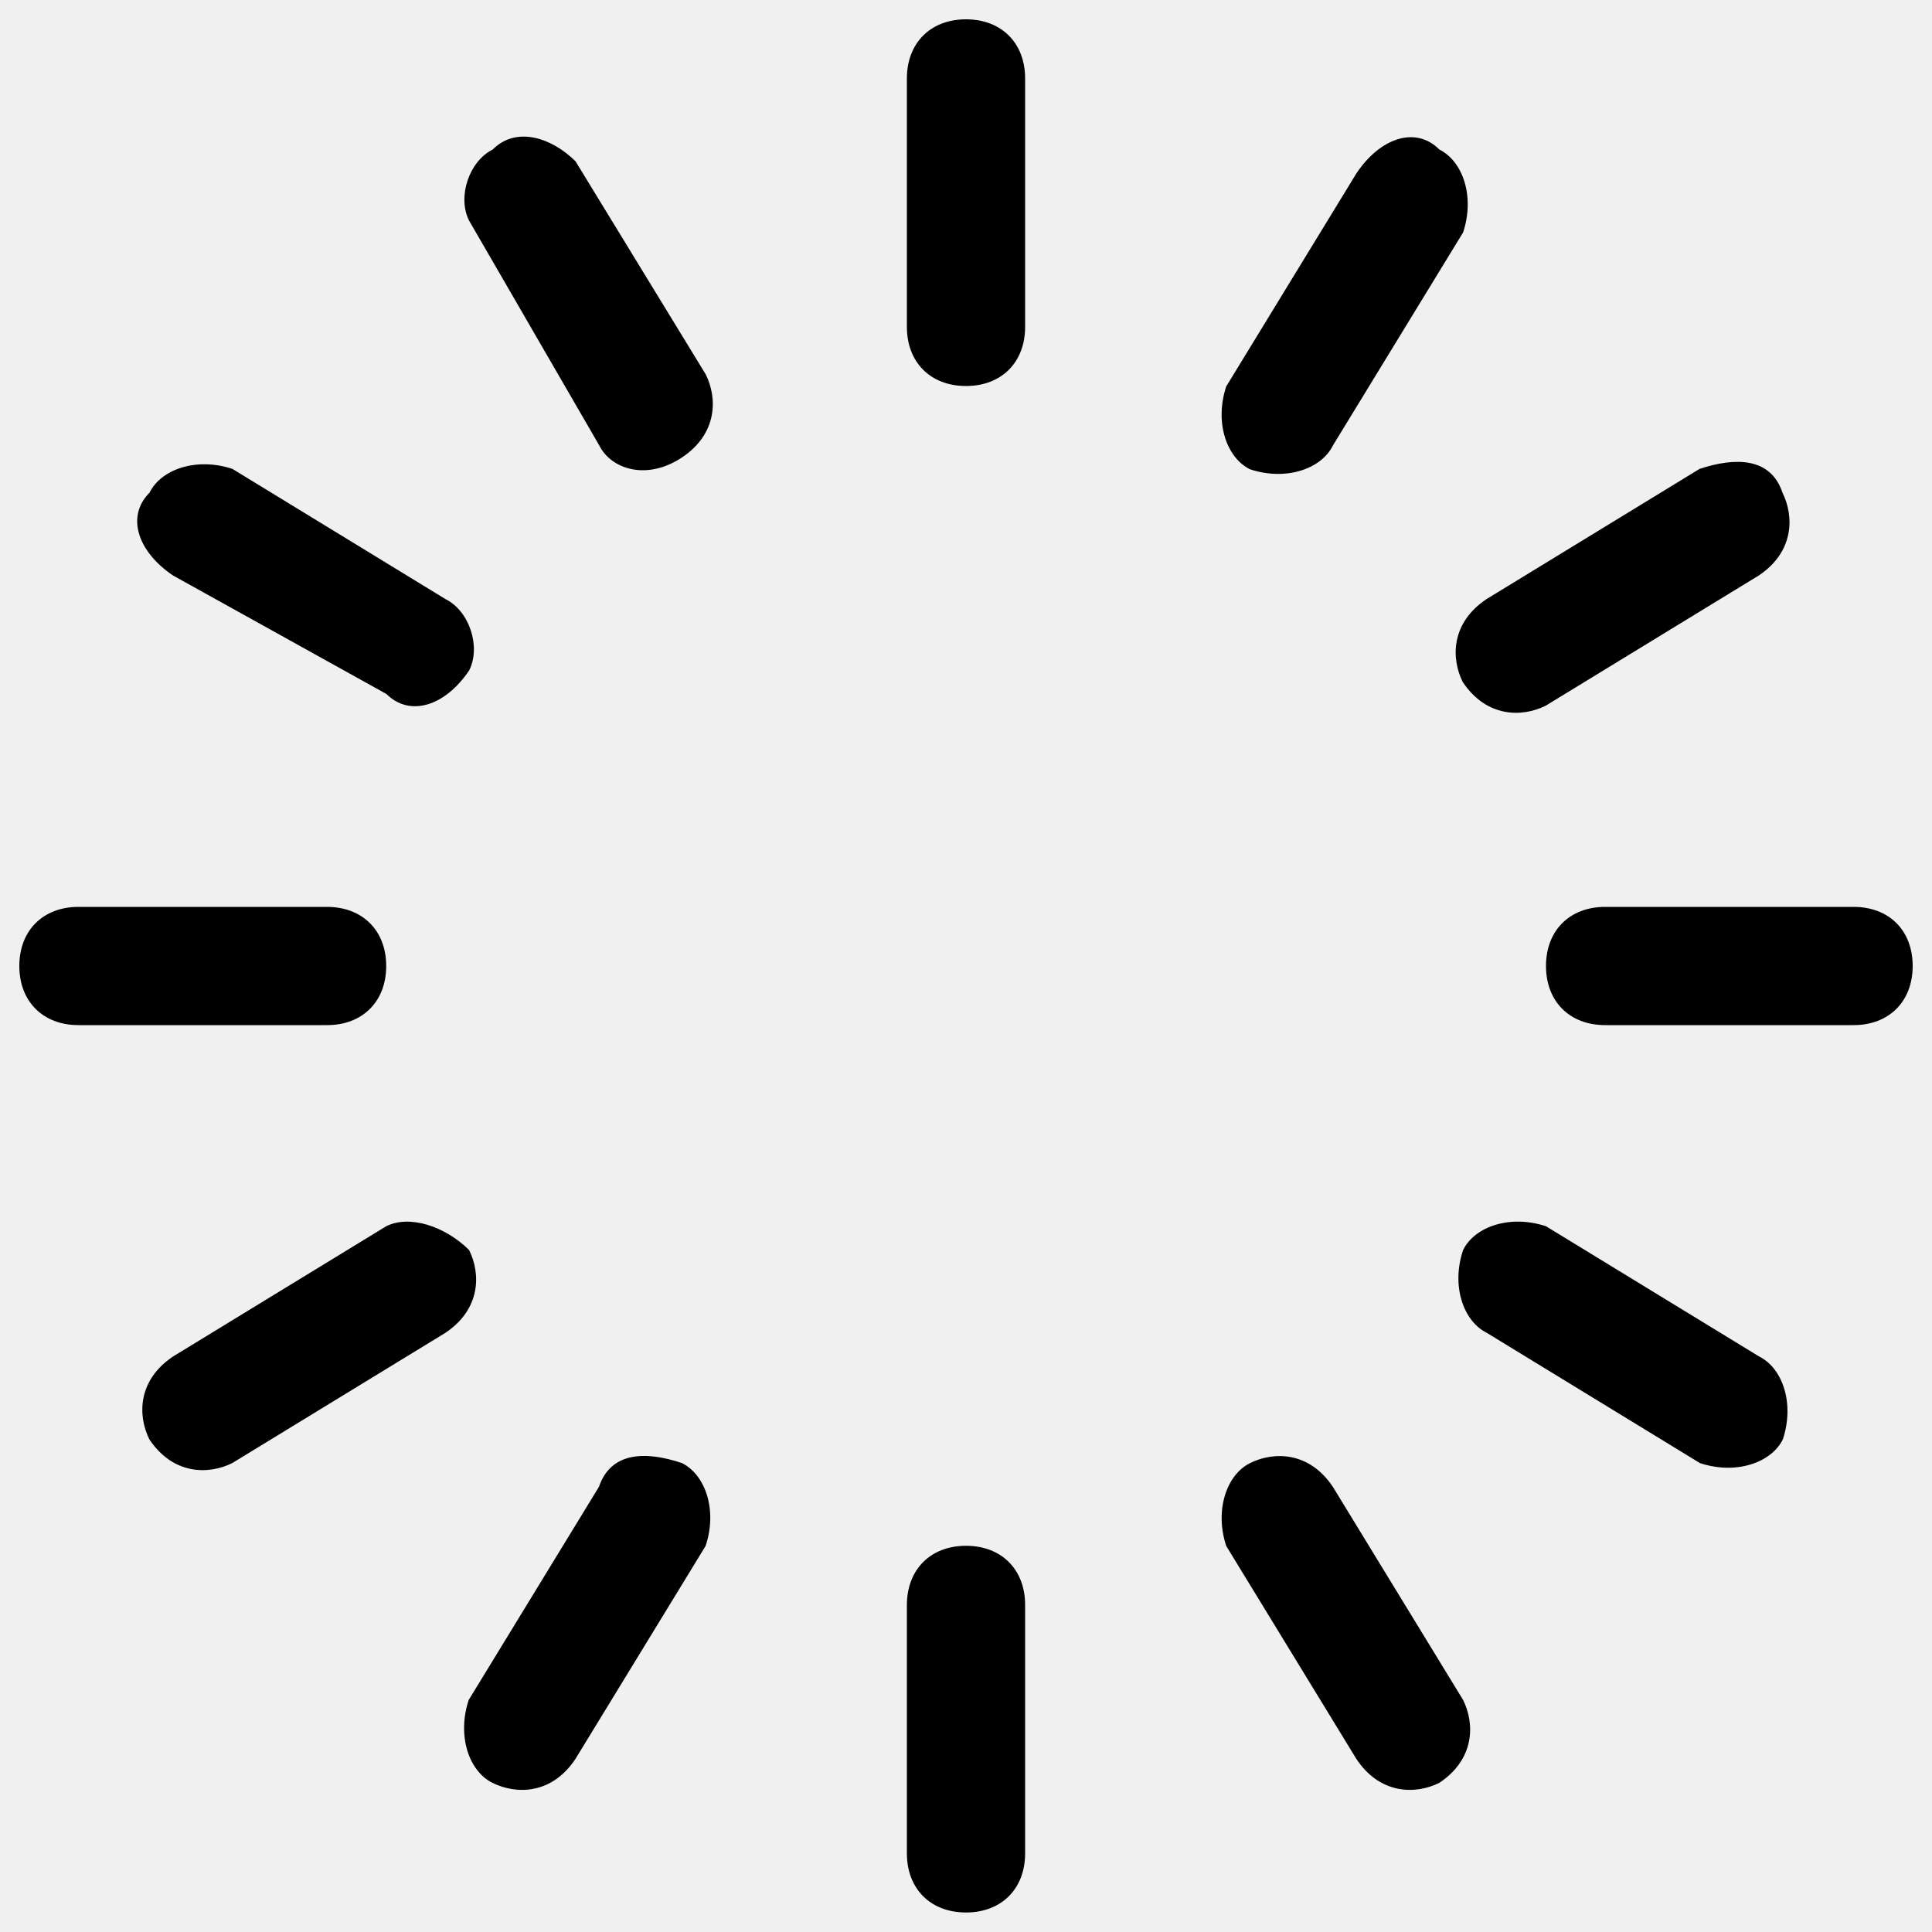
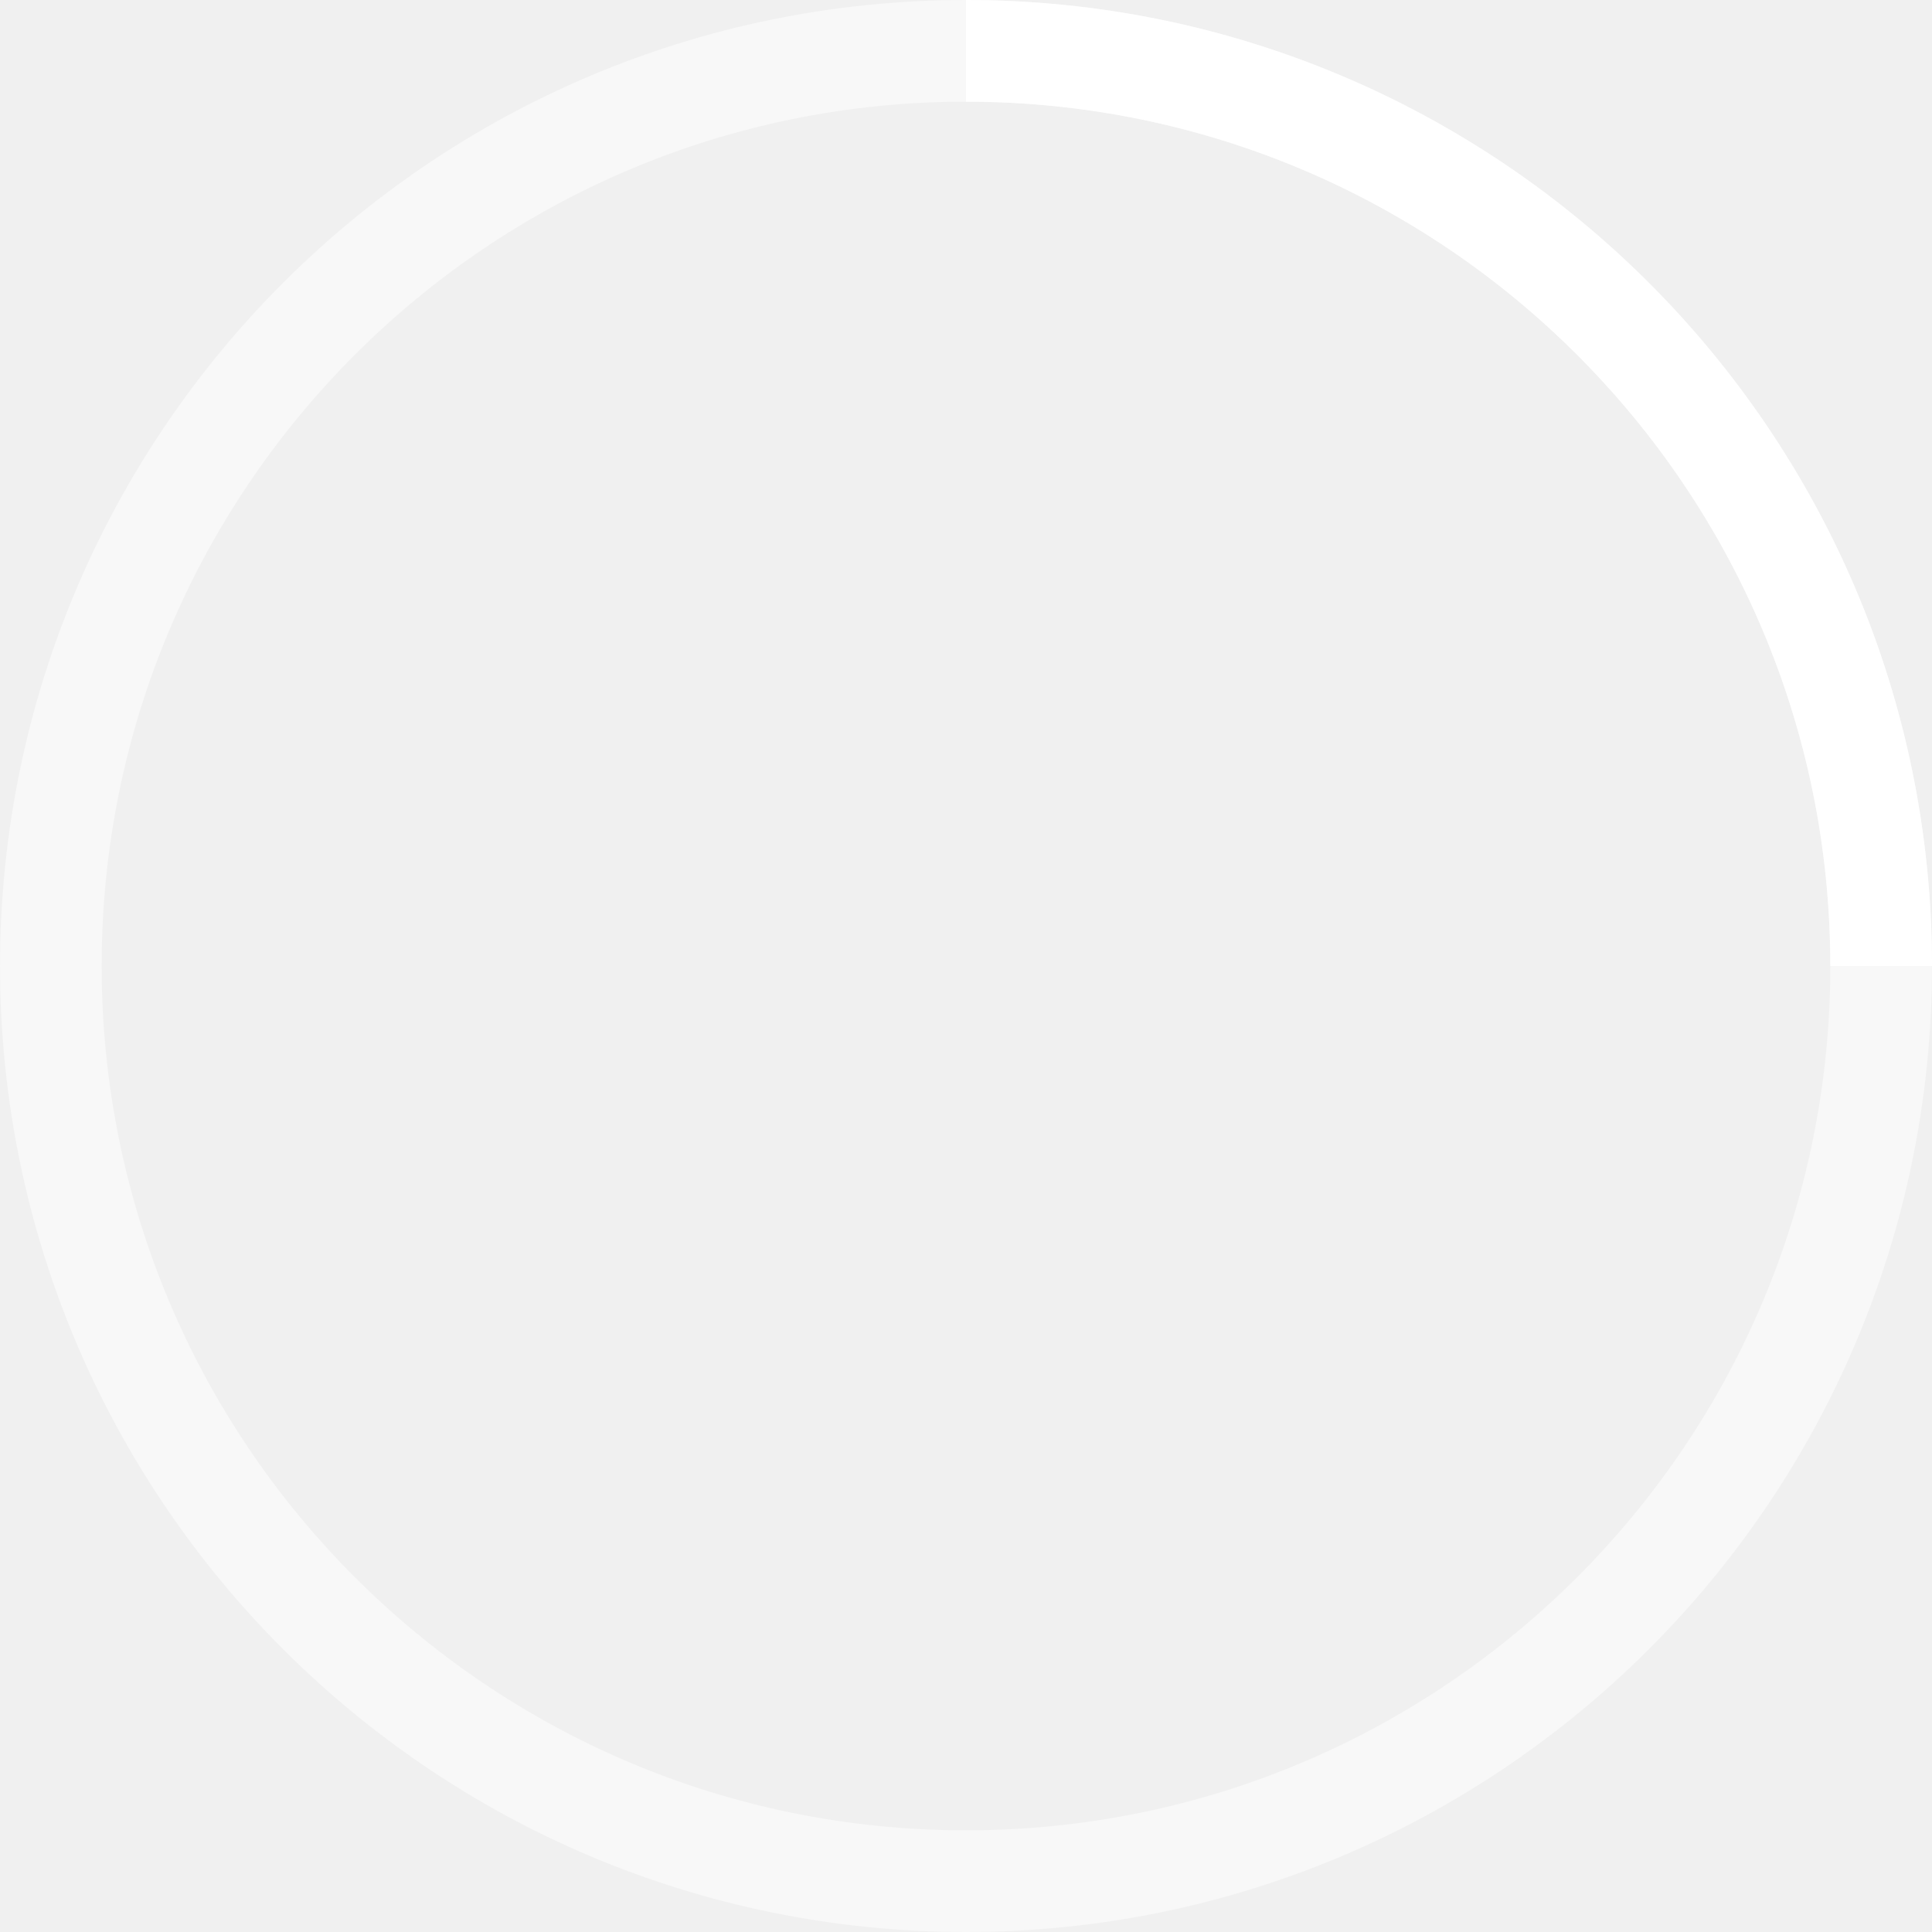
- <svg xmlns="http://www.w3.org/2000/svg" version="1.1" x="0px" y="0px" viewBox="0 0 1000 1000" enable-background="new 0 0 1000 1000" xml:space="preserve">
-   <g>
-     <path d="M500,10L500,10c18.4,0,30.6,12.3,30.6,30.6v128.6c0,18.4-12.3,30.6-30.6,30.6l0,0c-18.4,0-30.6-12.3-30.6-30.6V40.6C469.4,22.3,481.6,10,500,10L500,10L500,10z M500,800.1L500,800.1c18.4,0,30.6,12.3,30.6,30.6v128.6c0,18.4-12.3,30.6-30.6,30.6l0,0c-18.4,0-30.6-12.3-30.6-30.6V830.8C469.4,812.4,481.6,800.1,500,800.1L500,800.1L500,800.1z M990,500L990,500c0,18.4-12.3,30.6-30.6,30.6H830.8c-18.4,0-30.6-12.3-30.6-30.6l0,0c0-18.4,12.3-30.6,30.6-30.6h128.6C977.8,469.4,990,481.6,990,500L990,500L990,500z M199.9,500L199.9,500c0,18.4-12.3,30.6-30.6,30.6H40.6C22.3,530.6,10,518.4,10,500l0,0c0-18.4,12.3-30.6,30.6-30.6h128.6C187.6,469.4,199.9,481.6,199.9,500L199.9,500L199.9,500z M922.6,255L922.6,255c6.1,12.3,6.1,30.6-12.3,42.9l-110.3,67.4c-12.3,6.1-30.6,6.1-42.9-12.3l0,0c-6.1-12.3-6.1-30.6,12.3-42.9l110.3-67.4C898.1,236.6,916.5,236.6,922.6,255L922.6,255L922.6,255z M242.8,647L242.8,647c6.1,12.3,6.1,30.6-12.3,42.9l-110.3,67.4c-12.3,6.1-30.6,6.1-42.9-12.3l0,0c-6.1-12.3-6.1-30.6,12.3-42.9l110.3-67.4C212.1,628.6,230.5,634.8,242.8,647L242.8,647L242.8,647z M745,77.4L745,77.4c12.3,6.1,18.4,24.5,12.3,42.9l-67.4,110.3c-6.1,12.3-24.5,18.4-42.9,12.3l0,0c-12.3-6.1-18.4-24.5-12.3-42.9l67.4-110.3C714.4,71.3,732.8,65.1,745,77.4L745,77.4L745,77.4z M353,757.3L353,757.3c12.2,6.1,18.4,24.5,12.2,42.9l-67.4,110.3c-12.3,18.4-30.6,18.4-42.9,12.3l0,0c-12.3-6.1-18.4-24.5-12.3-42.9l67.4-110.3C316.3,751.1,334.6,751.1,353,757.3L353,757.3L353,757.3z M255,77.4L255,77.4c12.3-12.3,30.6-6.1,42.9,6.1l67.4,110.3c6.1,12.3,6.1,30.6-12.2,42.9l0,0c-18.4,12.3-36.8,6.1-42.9-6.1l-67.4-116.4C236.6,101.9,242.8,83.5,255,77.4L255,77.4L255,77.4z M647,757.3L647,757.3c12.3-6.1,30.6-6.1,42.9,12.3l67.4,110.3c6.1,12.3,6.1,30.6-12.3,42.9l0,0c-12.3,6.1-30.6,6.1-42.9-12.3l-67.4-110.3C628.6,781.8,634.8,763.4,647,757.3L647,757.3L647,757.3z M77.4,255L77.4,255c6.1-12.3,24.5-18.4,42.9-12.3l110.3,67.4c12.3,6.1,18.4,24.5,12.3,36.8l0,0c-12.3,18.4-30.6,24.5-42.9,12.3L89.6,297.9C71.3,285.6,65.1,267.3,77.4,255L77.4,255L77.4,255z M757.3,647L757.3,647c6.1-12.3,24.5-18.4,42.9-12.3l110.3,67.4c12.3,6.1,18.4,24.5,12.3,42.9l0,0c-6.1,12.3-24.5,18.4-42.9,12.3l-110.3-67.4C757.3,683.8,751.1,665.4,757.3,647L757.3,647L757.3,647z" />
+ <svg xmlns="http://www.w3.org/2000/svg" width="38" height="38" viewBox="0 0 38 38" stroke="#fff">
+   <g fill="none" fill-rule="evenodd">
+     <g transform="translate(1 1)" stroke-width="2">
+       <circle stroke-opacity=".5" cx="18" cy="18" r="18" />
+       <path d="M36 18c0-9.94-8.06-18-18-18">
+         <animateTransform attributeName="transform" type="rotate" from="0 18 18" to="360 18 18" dur="1s" repeatCount="indefinite" />
+       </path>
+     </g>
  </g>
</svg>
